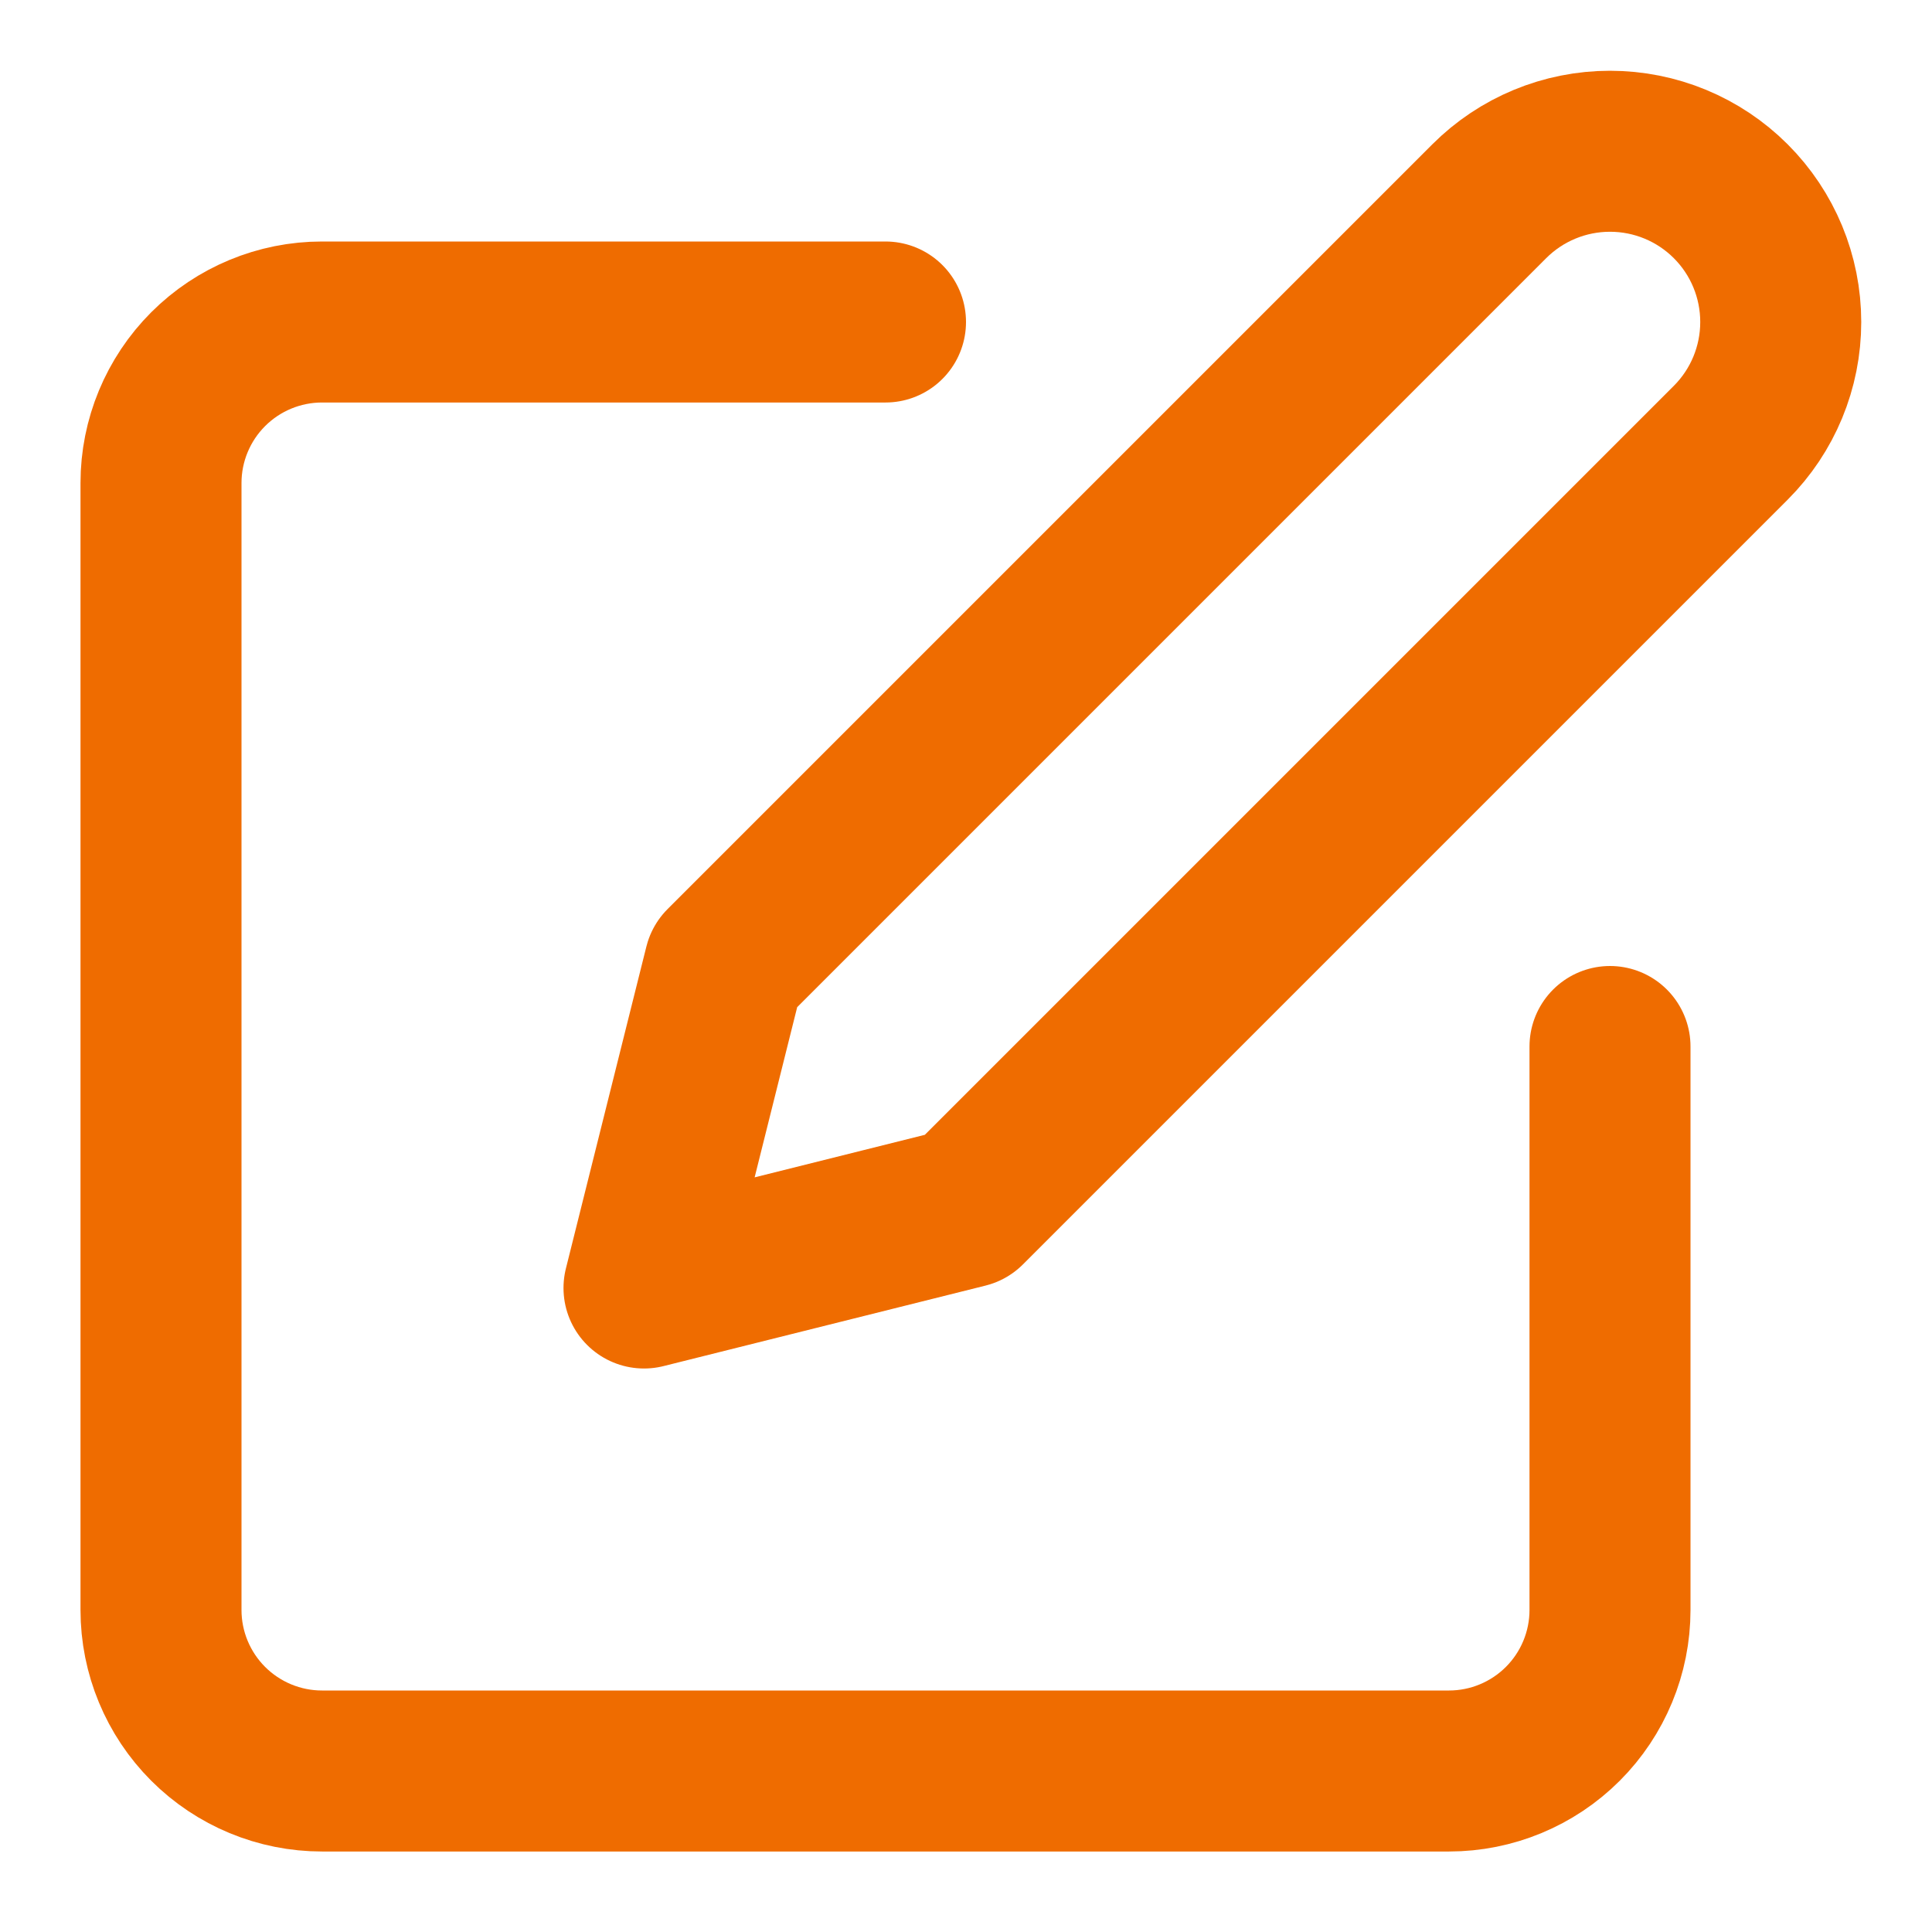
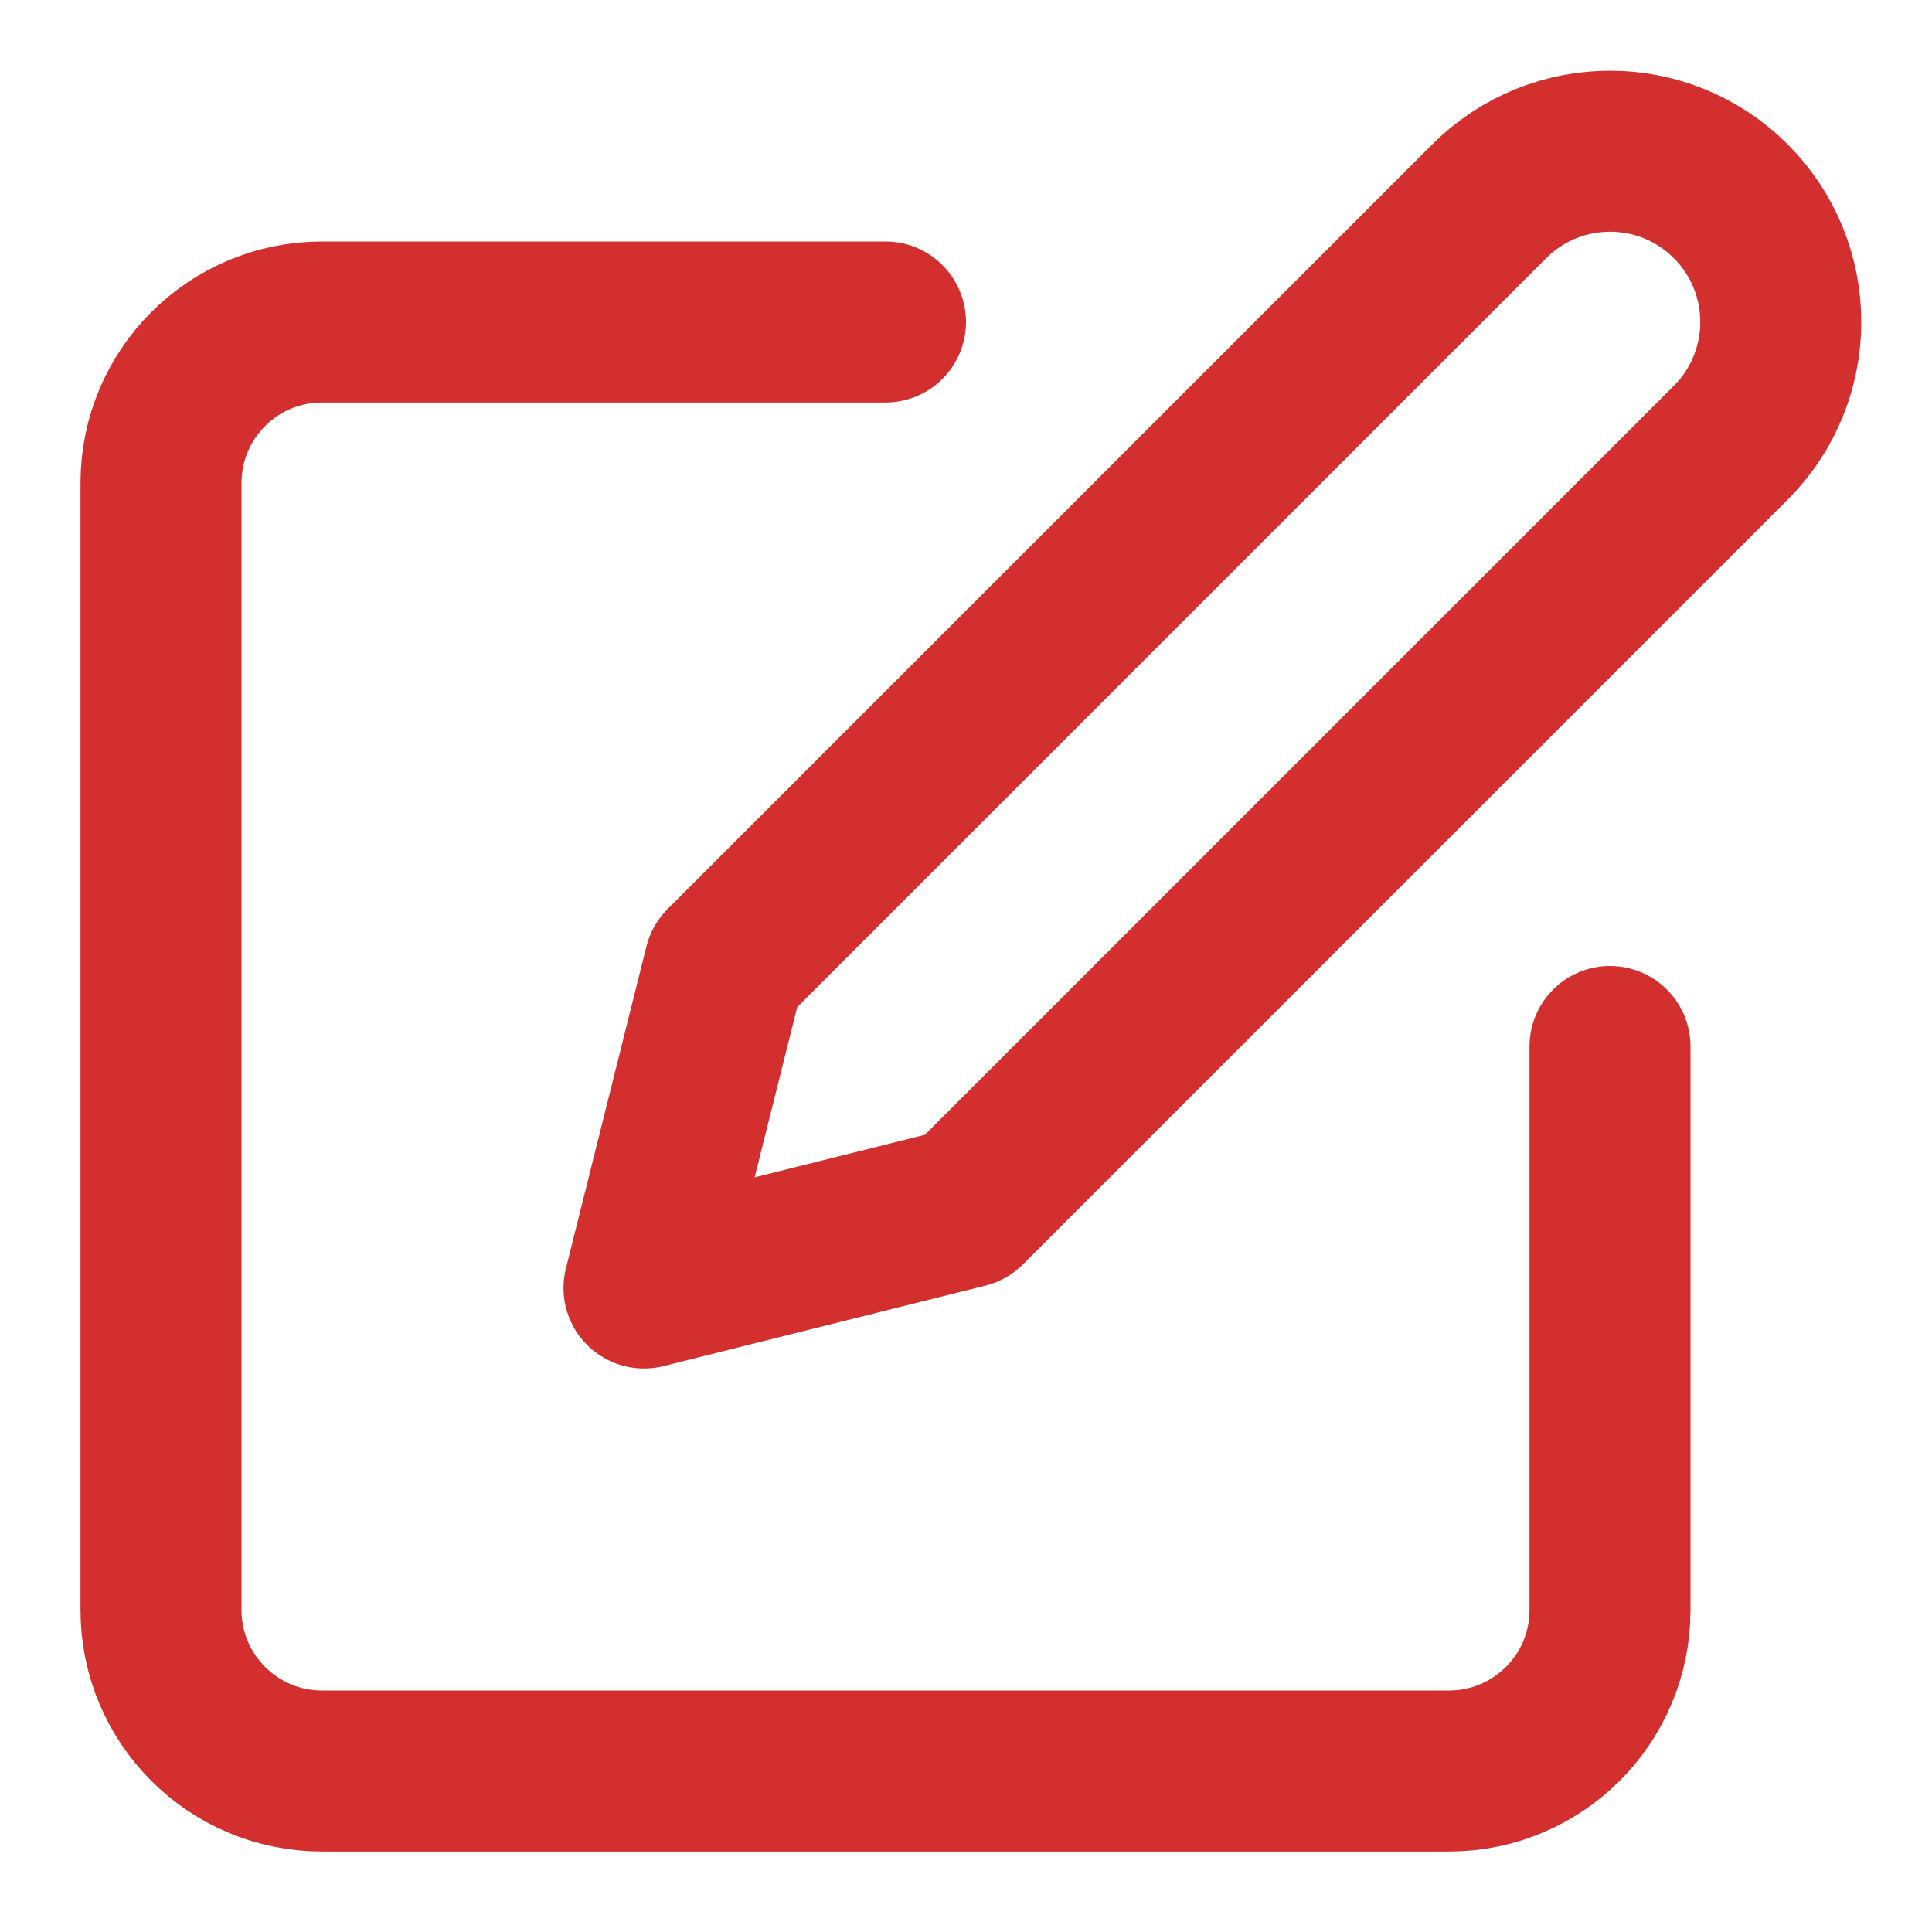
- <svg xmlns="http://www.w3.org/2000/svg" width="24" height="24" viewBox="0 0 24 24" fill="none">
-   <path d="M11 4H4C3.47 4 2.961 4.211 2.586 4.586C2.211 4.961 2 5.47 2 6V20C2 20.53 2.211 21.039 2.586 21.414C2.961 21.789 3.47 22 4 22H18C18.53 22 19.039 21.789 19.414 21.414C19.789 21.039 20 20.53 20 20V13" stroke="#ef6c00" stroke-width="2" stroke-linecap="round" stroke-linejoin="round" />
-   <path d="M18.5 2.5C18.898 2.102 19.437 1.879 20 1.879C20.563 1.879 21.102 2.102 21.5 2.5C21.898 2.898 22.121 3.437 22.121 4C22.121 4.563 21.898 5.102 21.5 5.5L12 15L8 16L9 12L18.5 2.5Z" stroke="#ef6c00" stroke-width="2" stroke-linecap="round" stroke-linejoin="round" />
+ <svg xmlns="http://www.w3.org/2000/svg" viewBox="0 0 24 24" fill="none" stroke="#d32f2f" stroke-width="2" stroke-linecap="round" stroke-linejoin="round">
+   <path d="M11 4H4a2 2 0 0 0-2 2v14a2 2 0 0 0 2 2h14a2 2 0 0 0 2-2v-7" />
+   <path d="M18.5 2.5a2.121 2.121 0 0 1 3 3L12 15l-4 1 1-4 9.5-9.5z" />
</svg>
